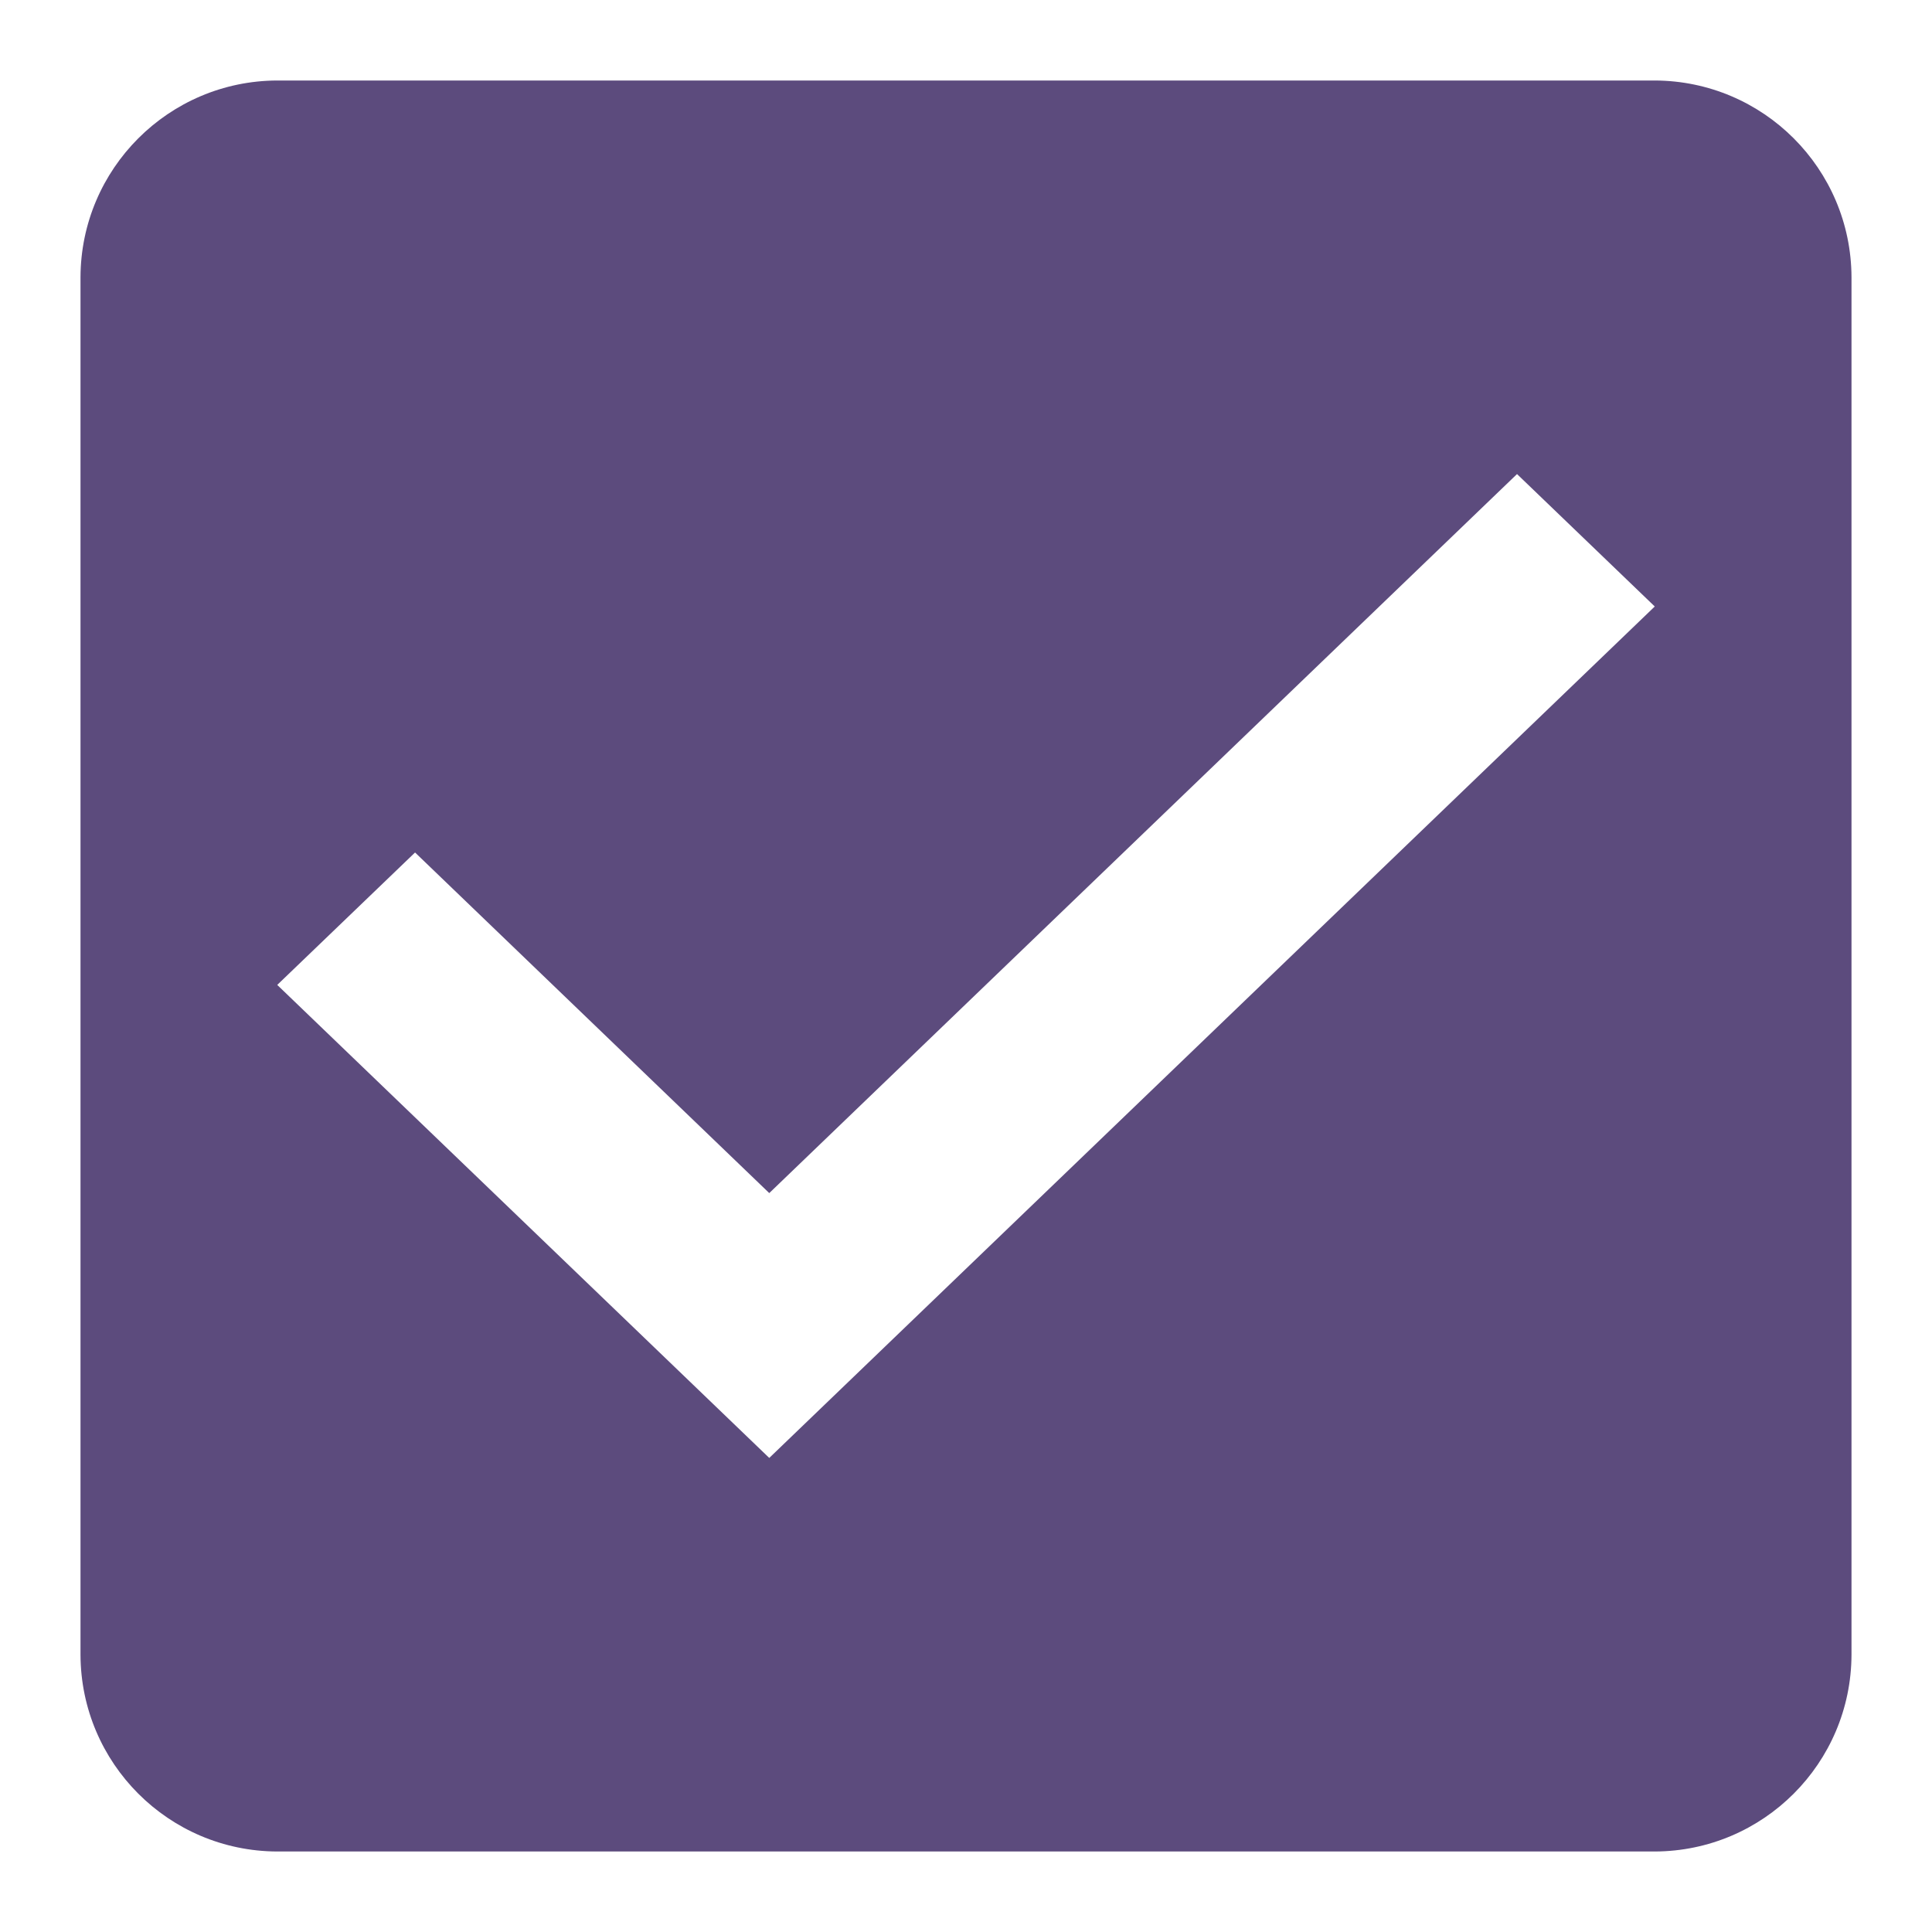
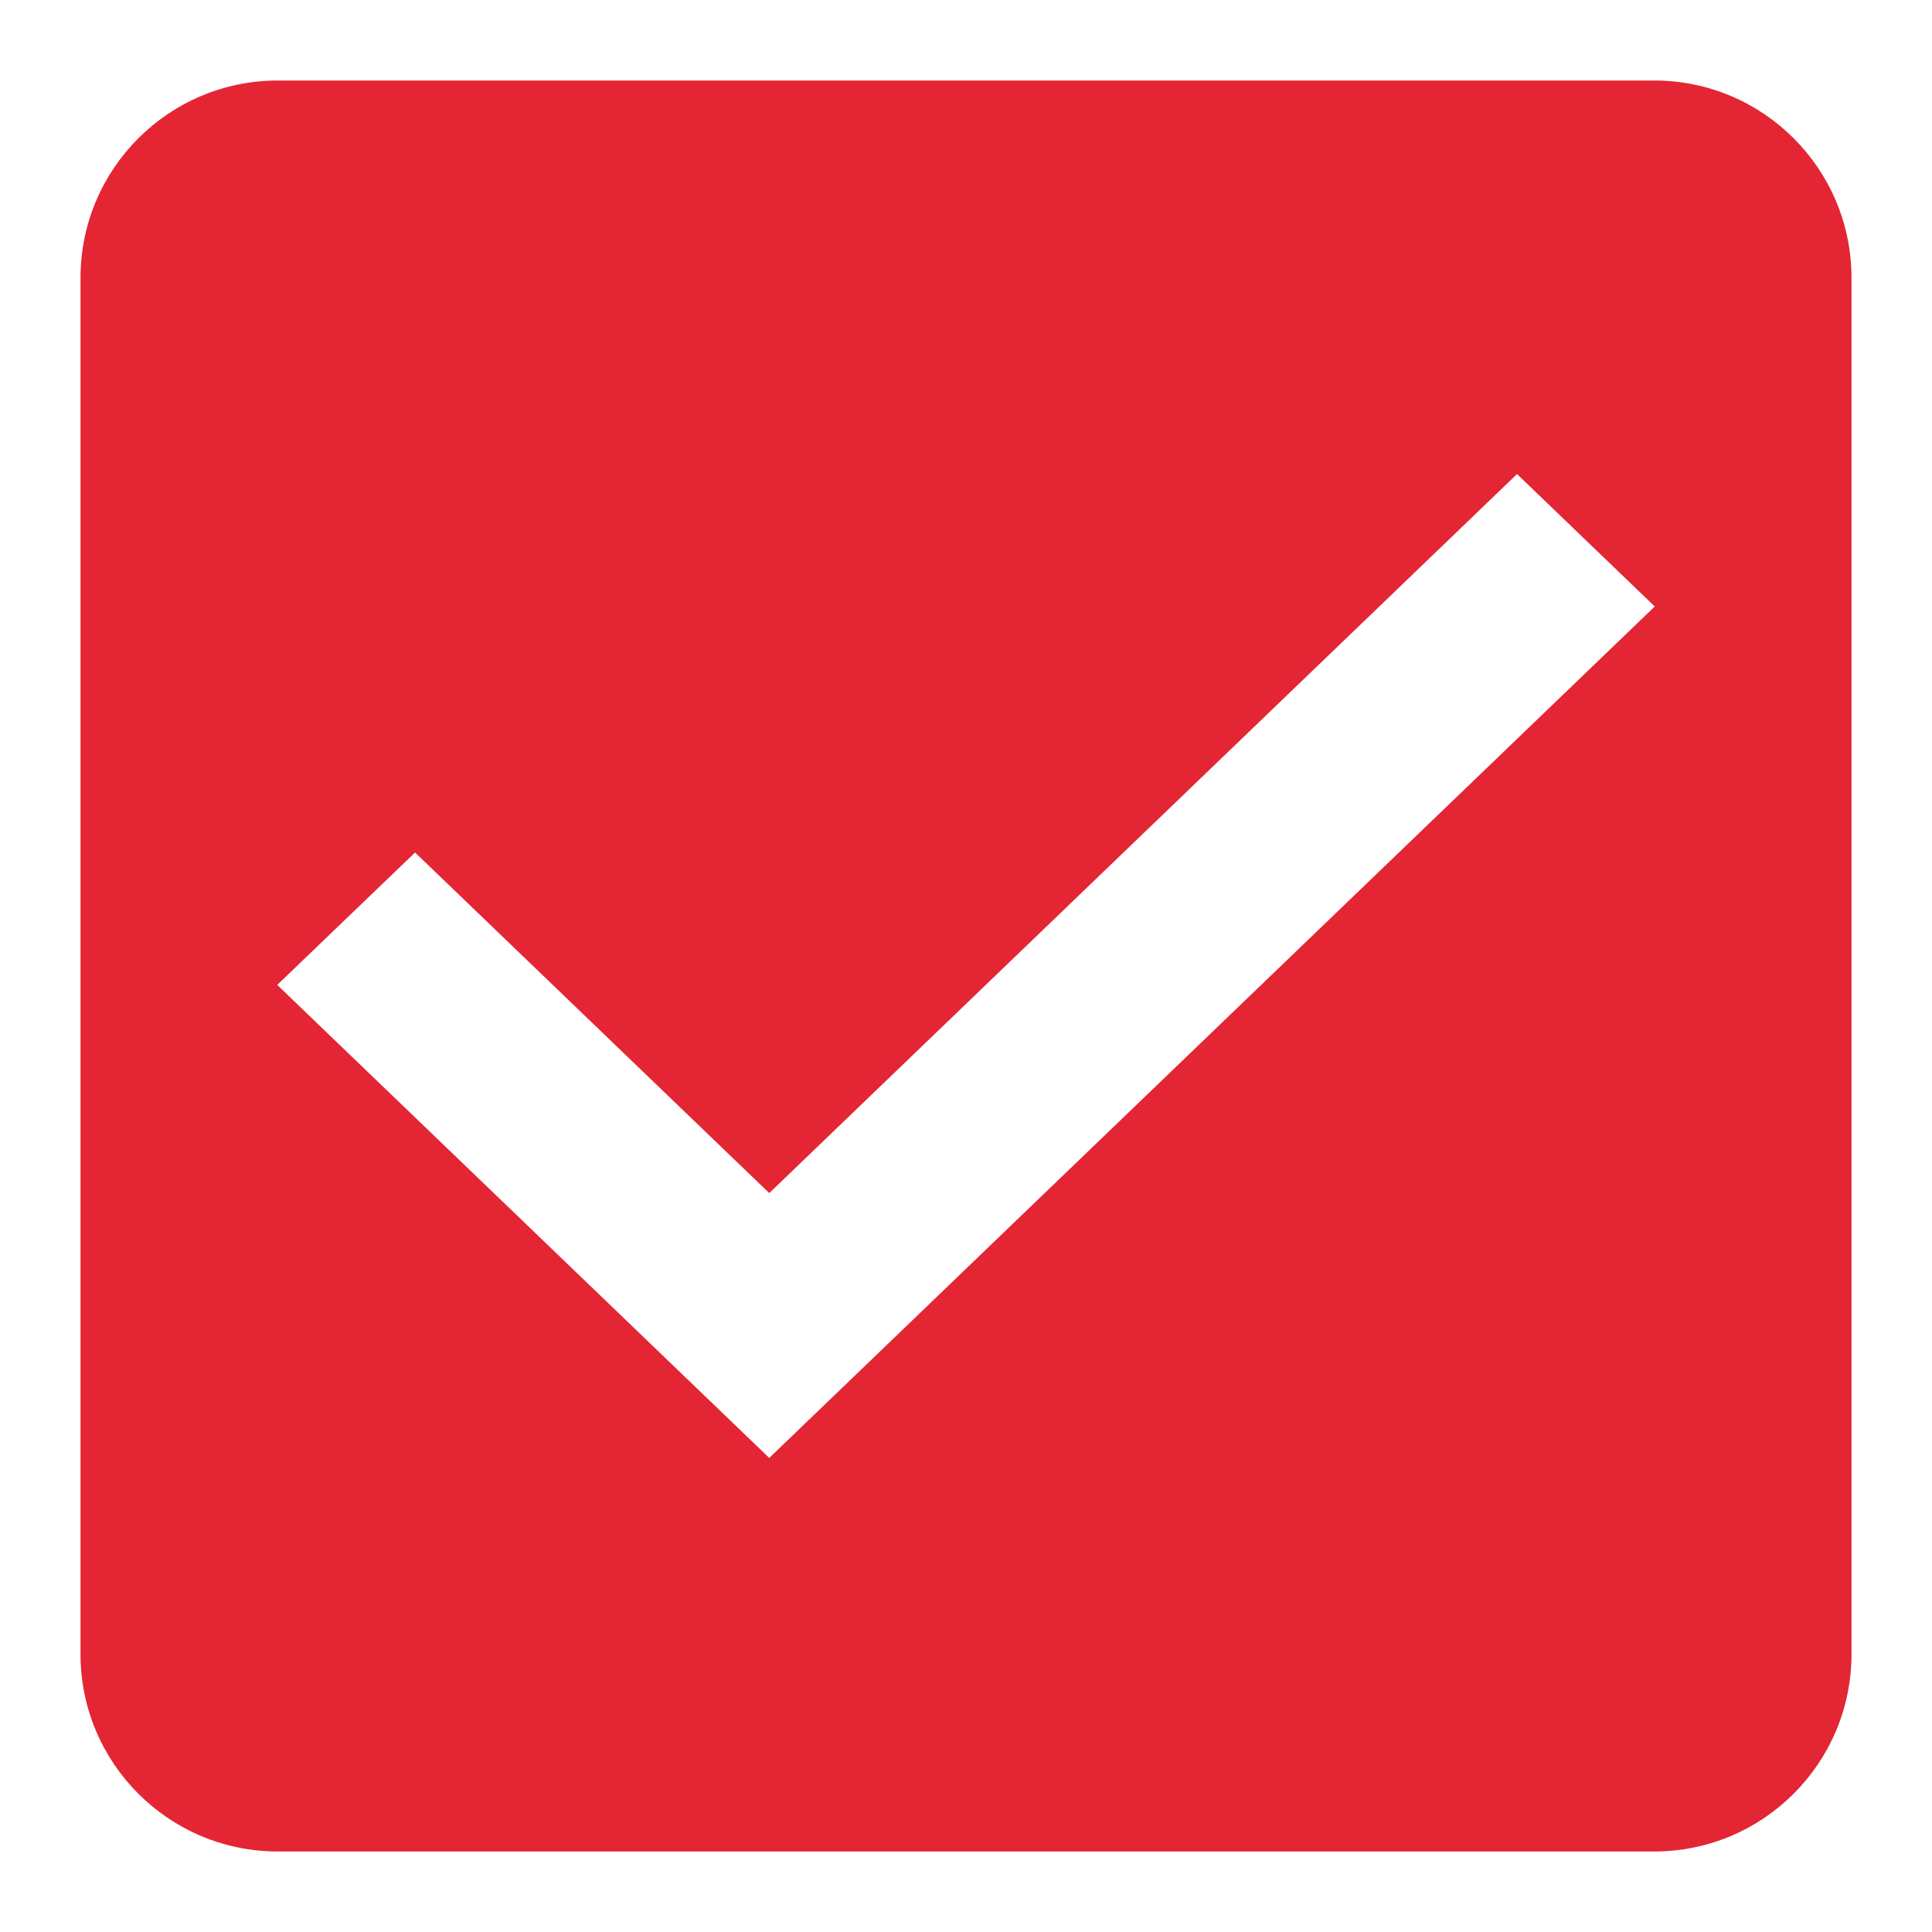
<svg xmlns="http://www.w3.org/2000/svg" width="24" height="24" viewBox="0 0 24 24">
  <defs>
    <style type="text/css">
-             .cls-1{fill:#5c4b7d;fill-rule:evenodd}.cls-2{fill:none}
+             .cls-1{fill:#E42534;fill-rule:evenodd}.cls-2{fill:none}
        </style>
  </defs>
  <g id="check_active" transform="translate(-290 -244)">
    <g id="Group_8199" data-name="Group 8199" transform="translate(291 245)">
      <path id="check_on_light" d="M22.556 3H5.444A2.452 2.452 0 0 0 3 5.444v17.112A2.452 2.452 0 0 0 5.444 25h17.112A2.452 2.452 0 0 0 25 22.556V5.444A2.452 2.452 0 0 0 22.556 3zm-11 17.111l-6.112-5.876 1.712-1.645 4.4 4.231 9.289-8.932 1.711 1.645-11 10.577z" class="cls-1" transform="translate(-3 -3)" />
    </g>
    <path id="Rectangle_4538" d="M0 0h24v24H0z" class="cls-2" data-name="Rectangle 4538" transform="translate(290 244)" />
  </g>
</svg>
